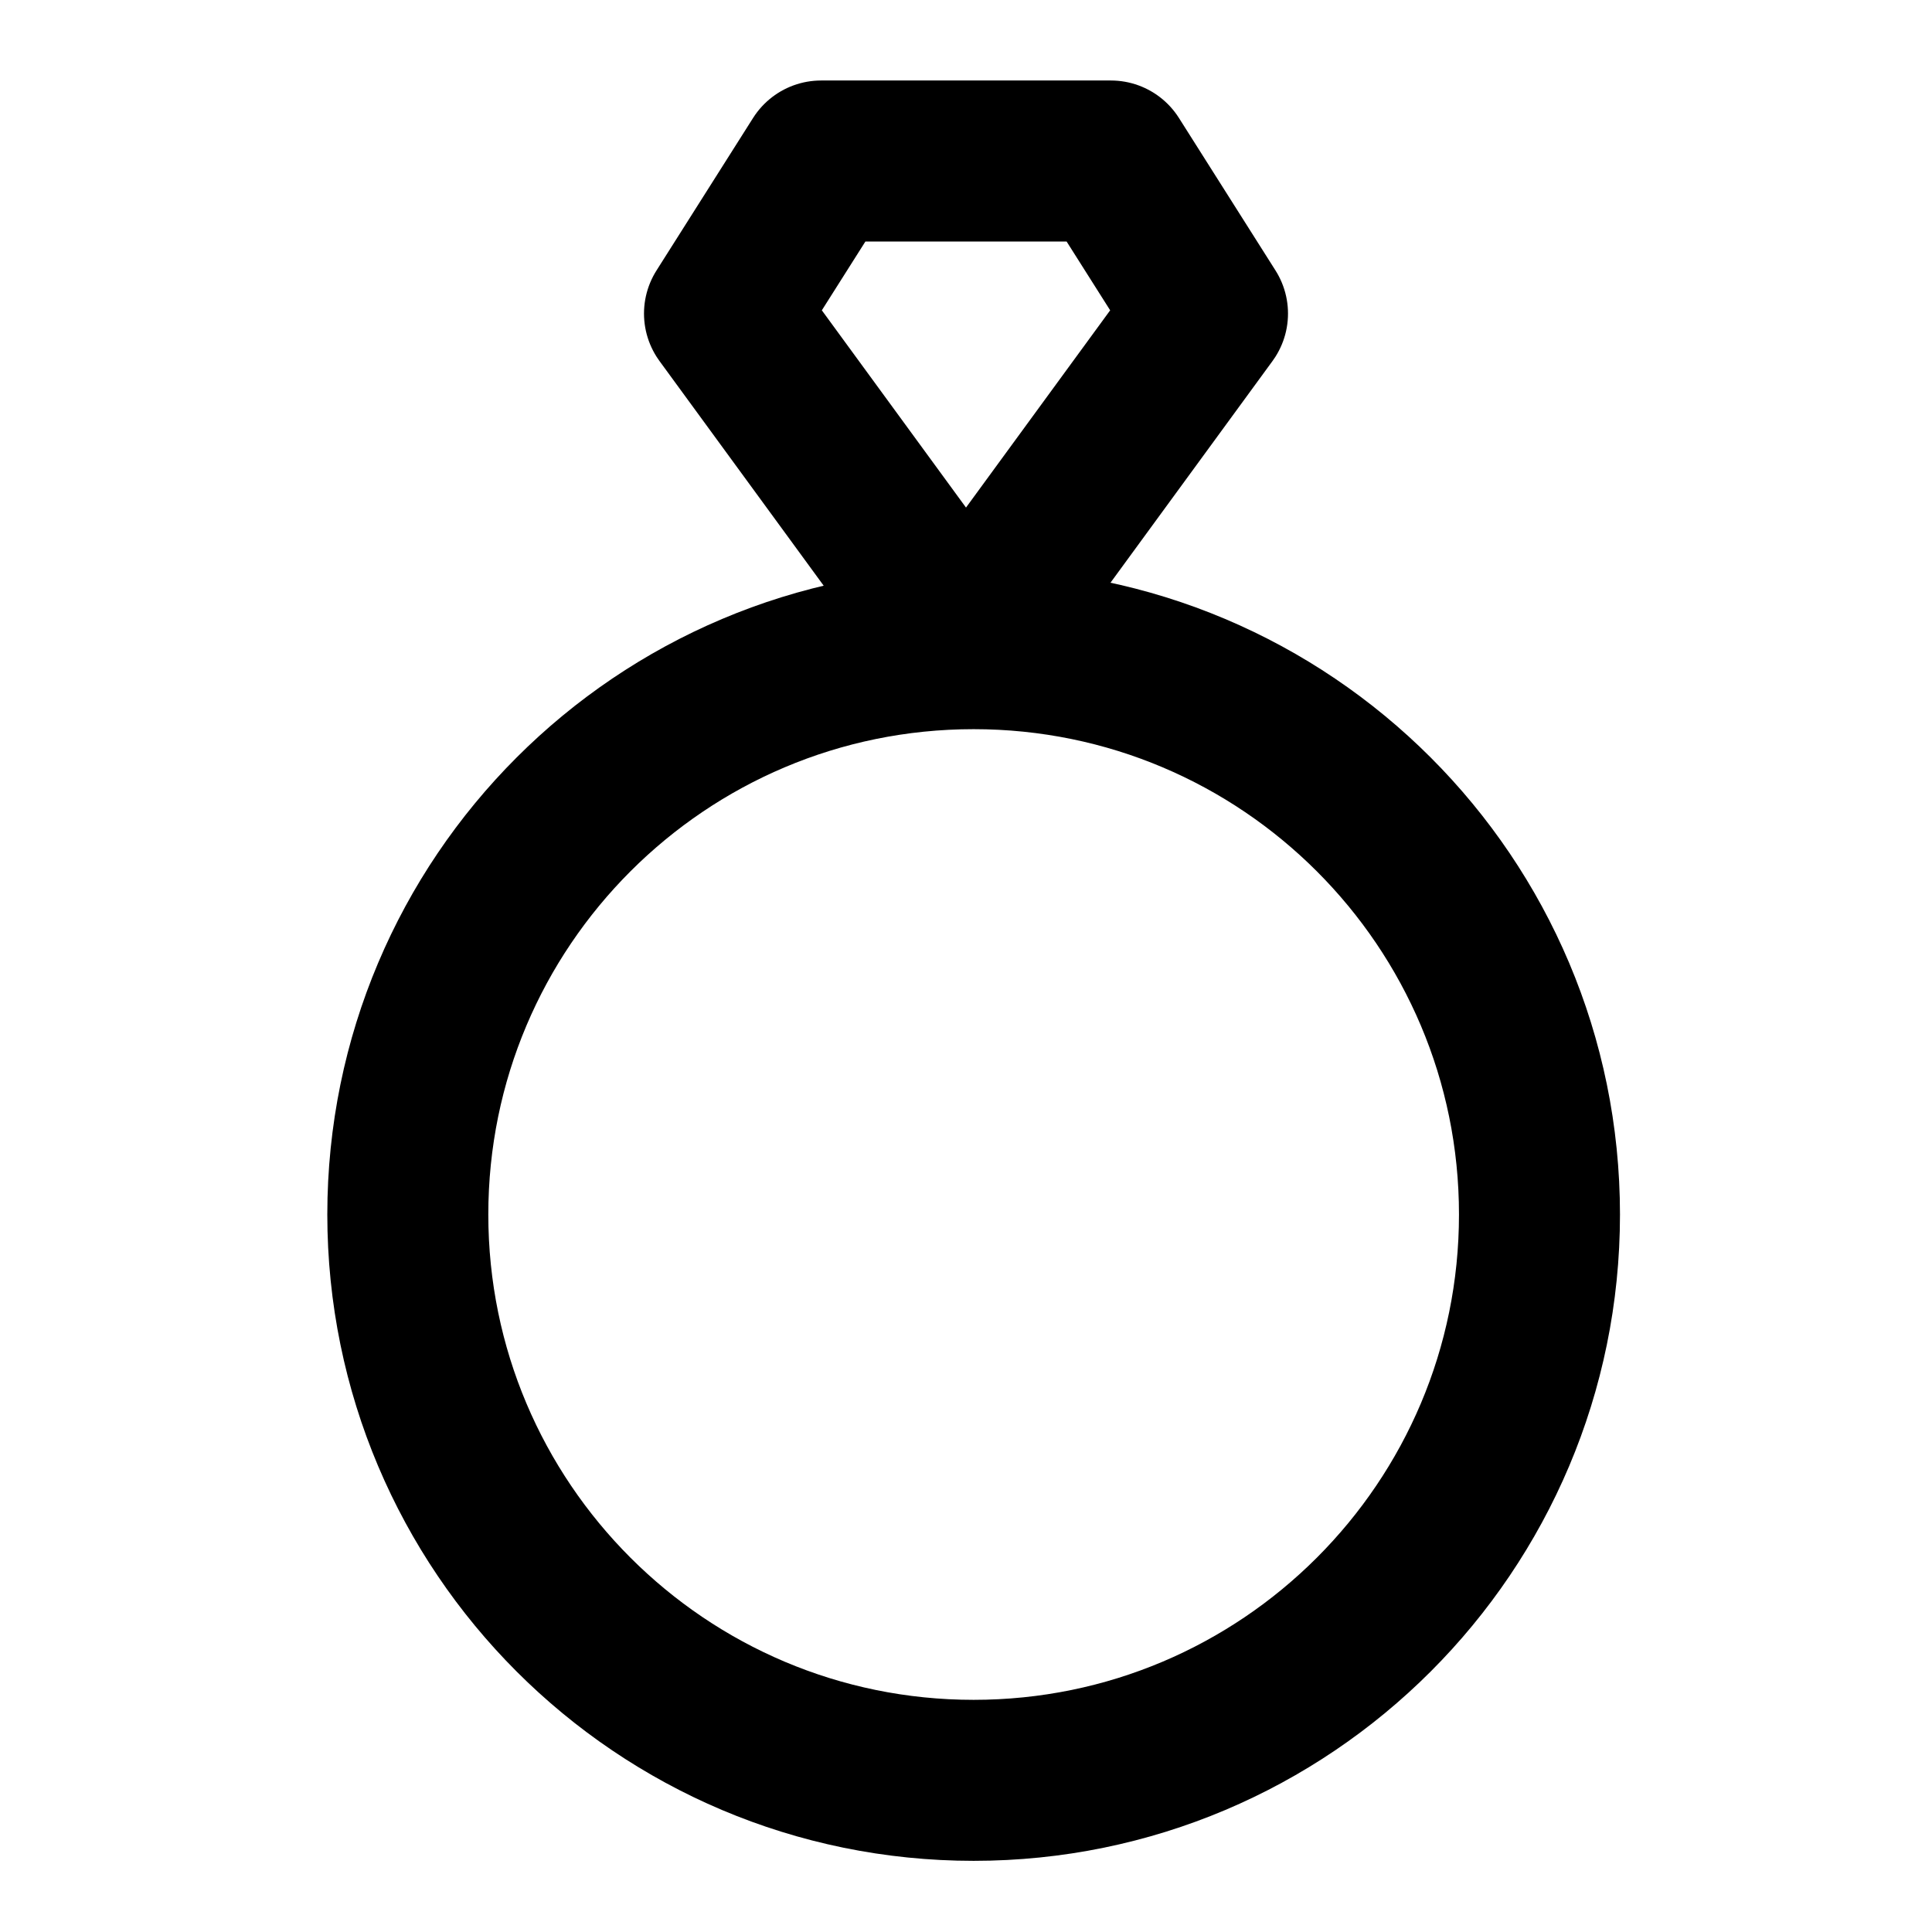
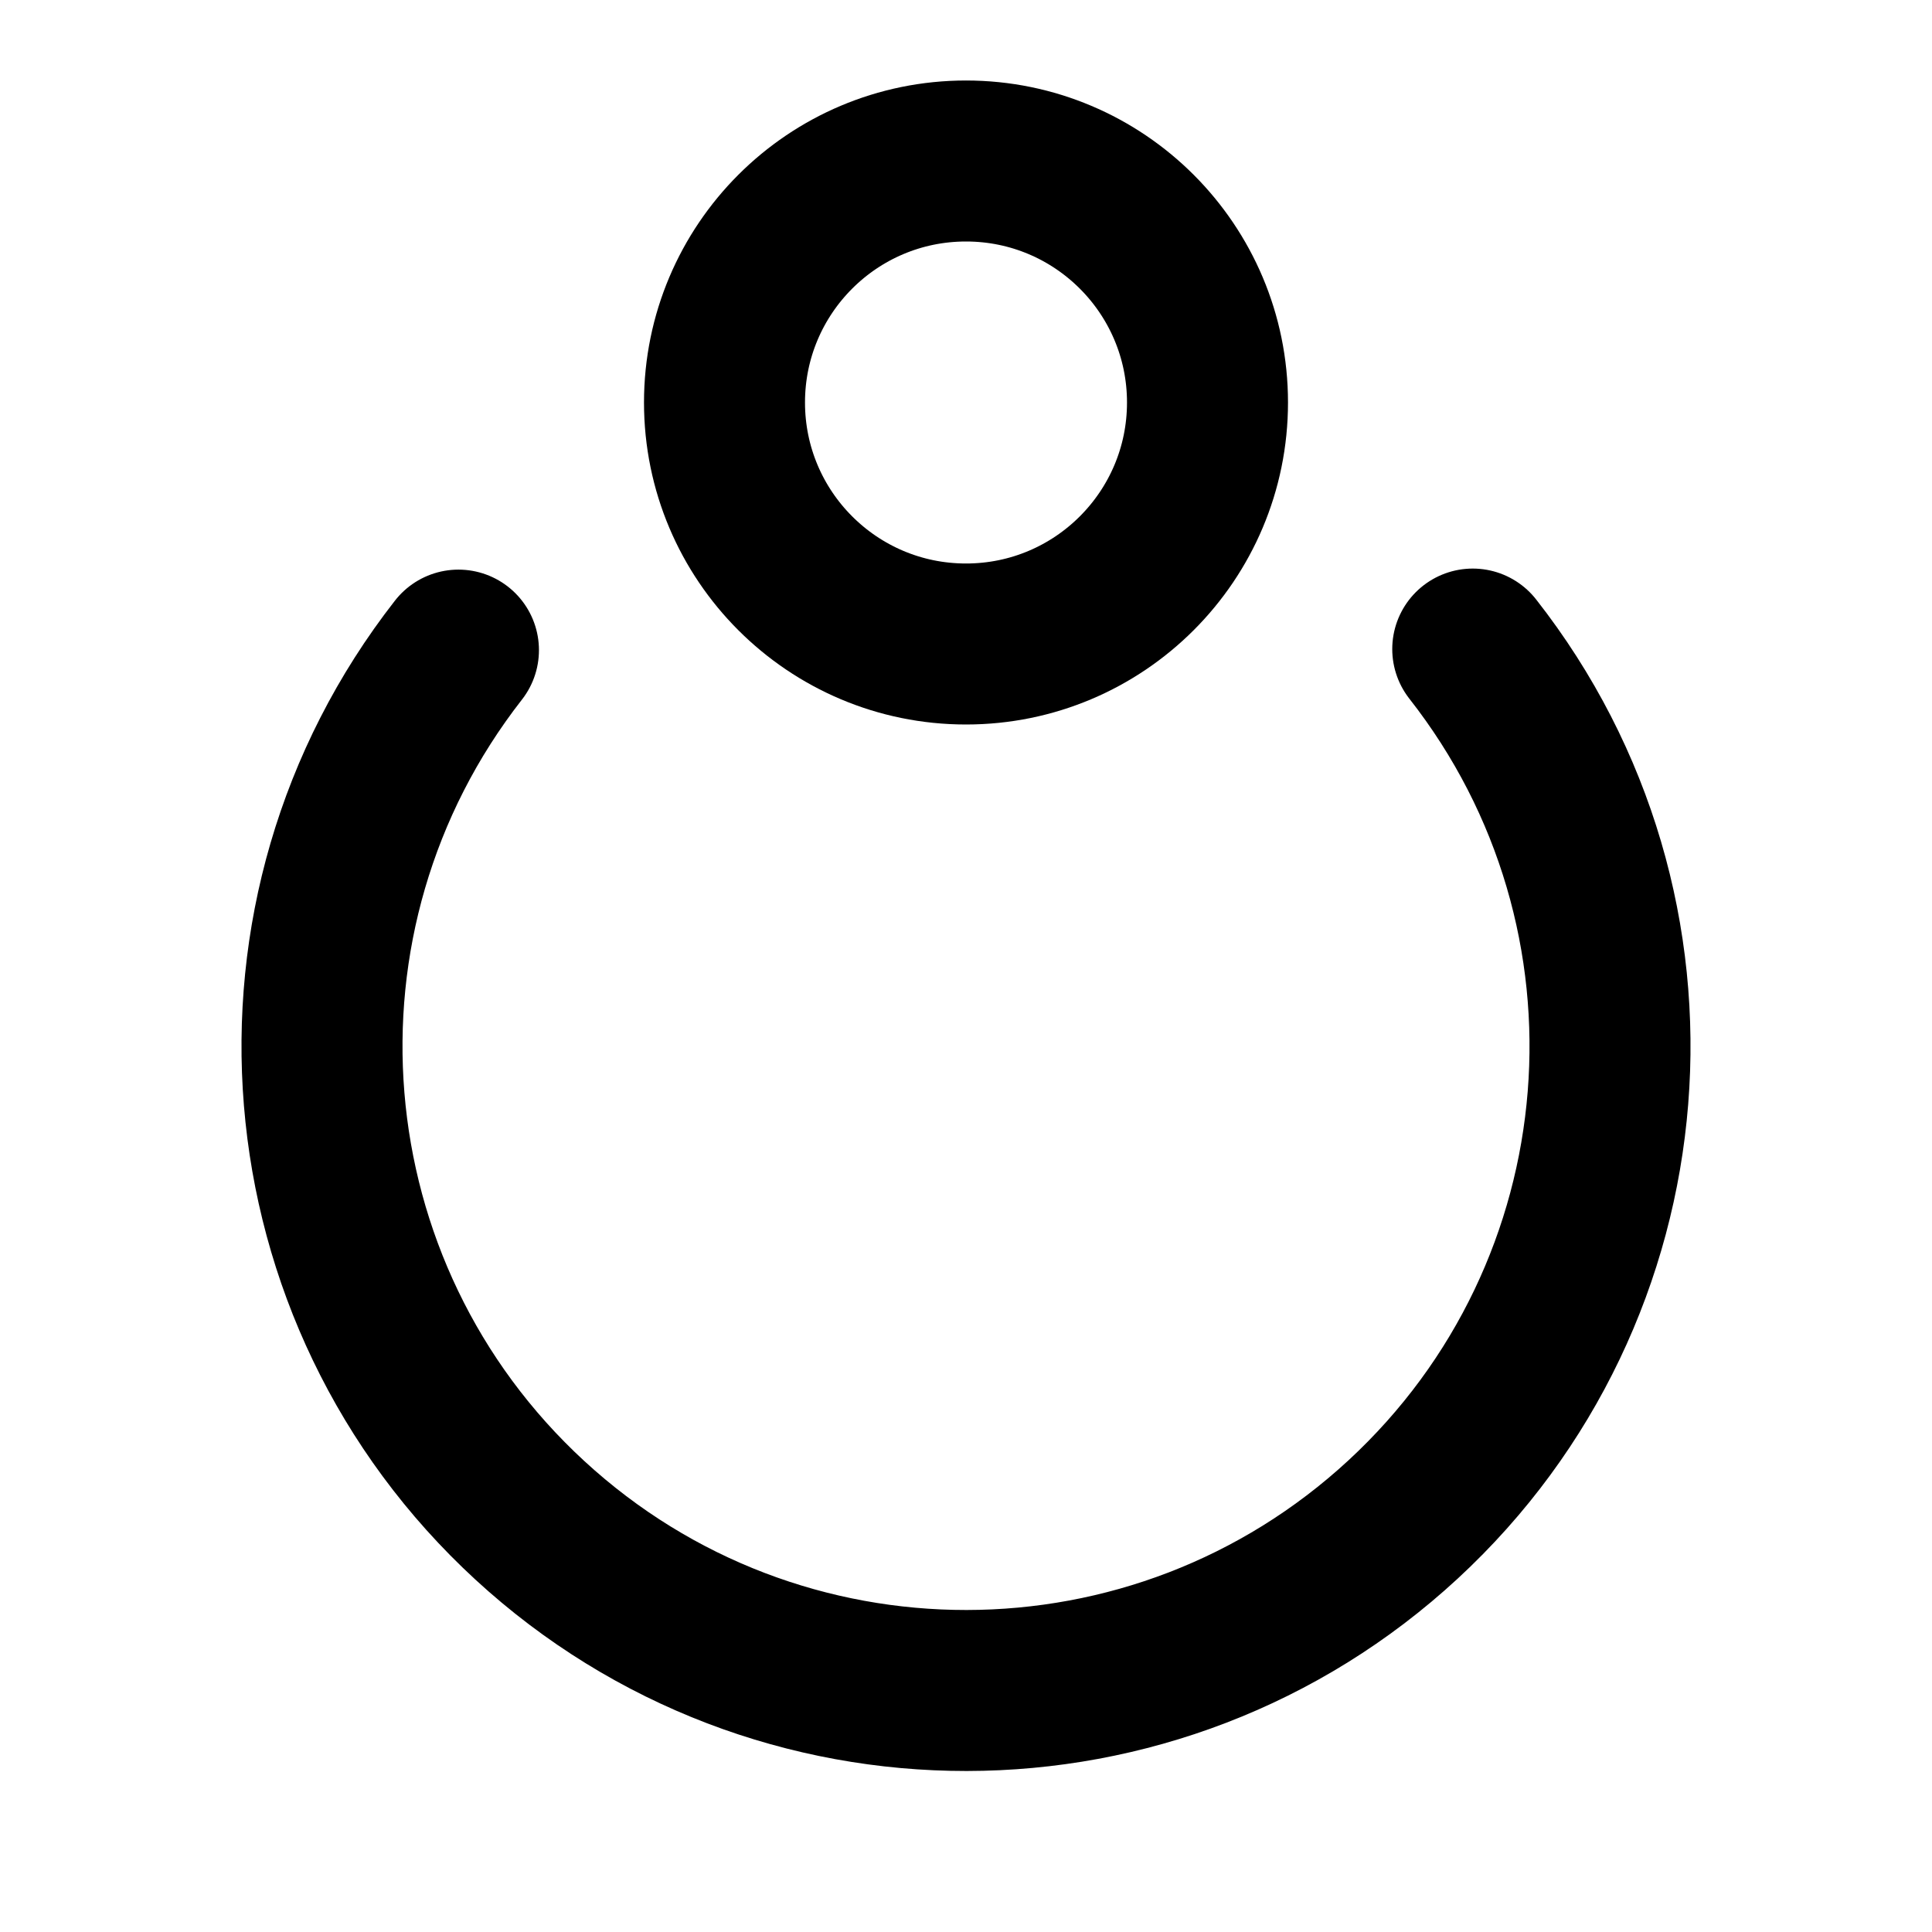
<svg xmlns="http://www.w3.org/2000/svg" width="24" height="24" viewBox="0 0 24 24" fill="none" stroke="currentColor" stroke-width="2" stroke-linecap="round" stroke-linejoin="round">
-   <path d="M10.2 2h3.6L15 3.895 12 8 9 3.895z" />
-   <circle cx="12.095" cy="15.087" r="7.029" />
+   <path d="M18.295 8.063a8 8 0 1 1-12.6.013" />
+   <circle cx="12" cy="5" r="3" />
</svg>
